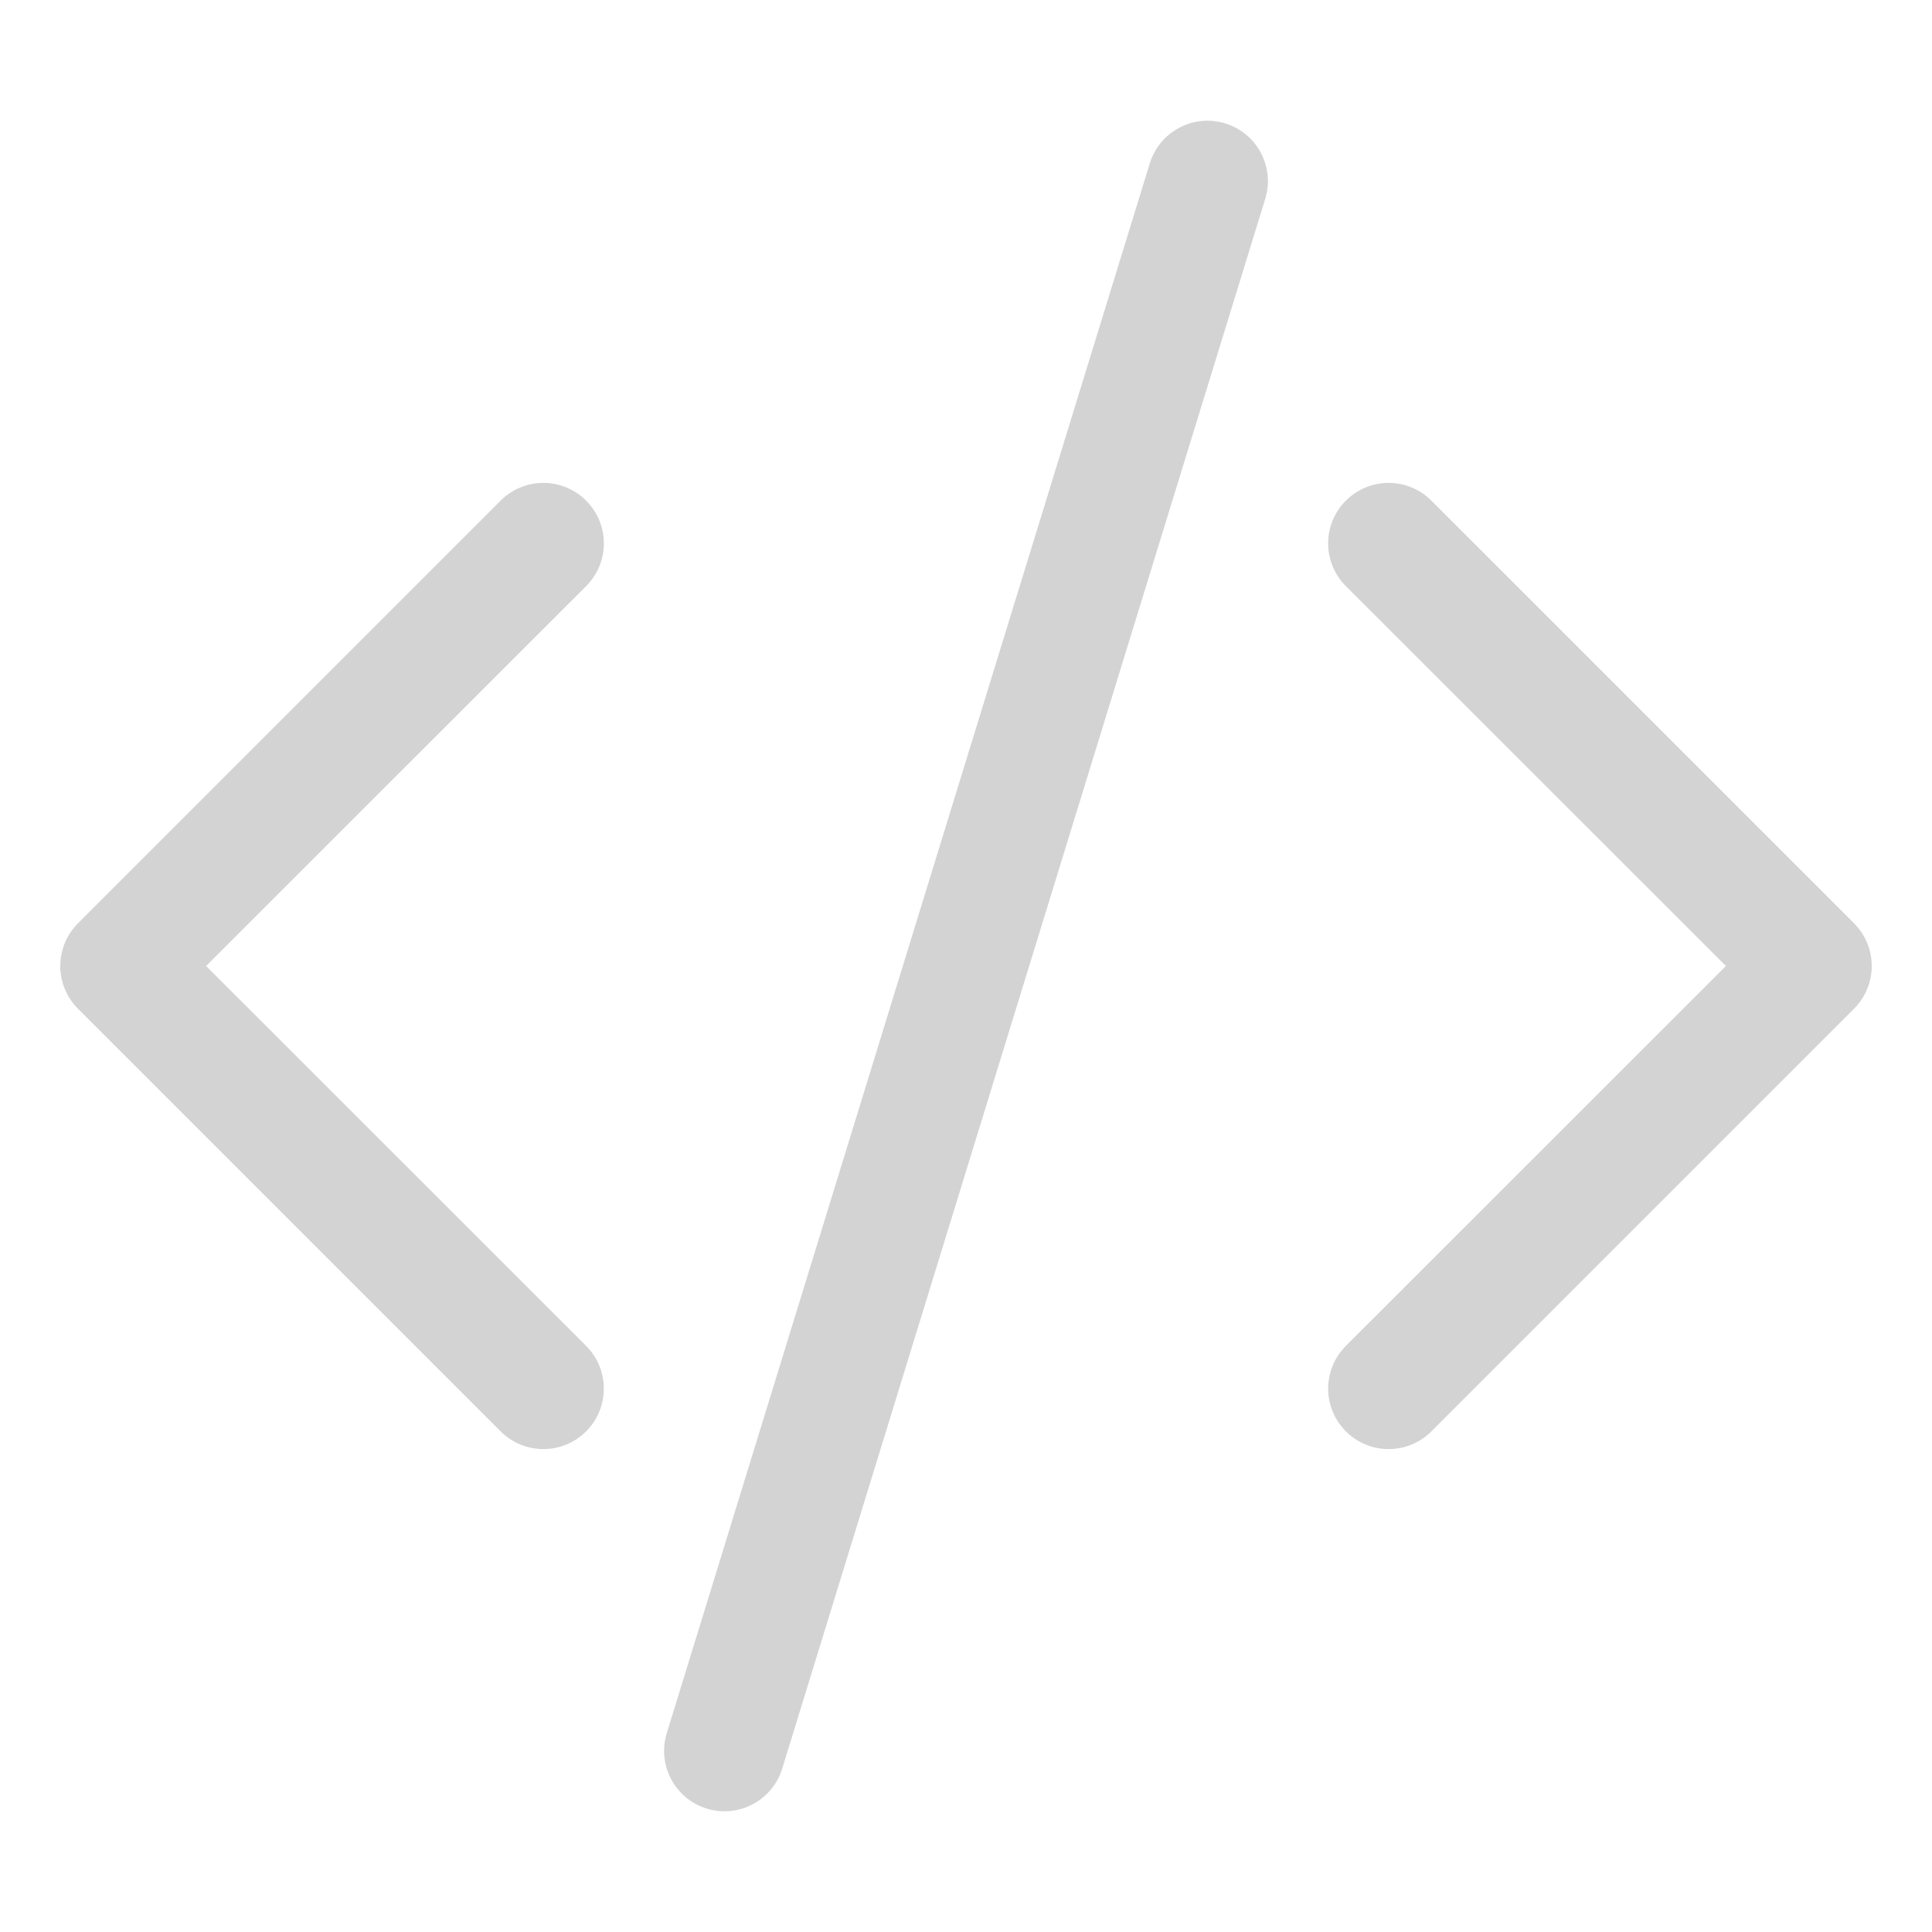
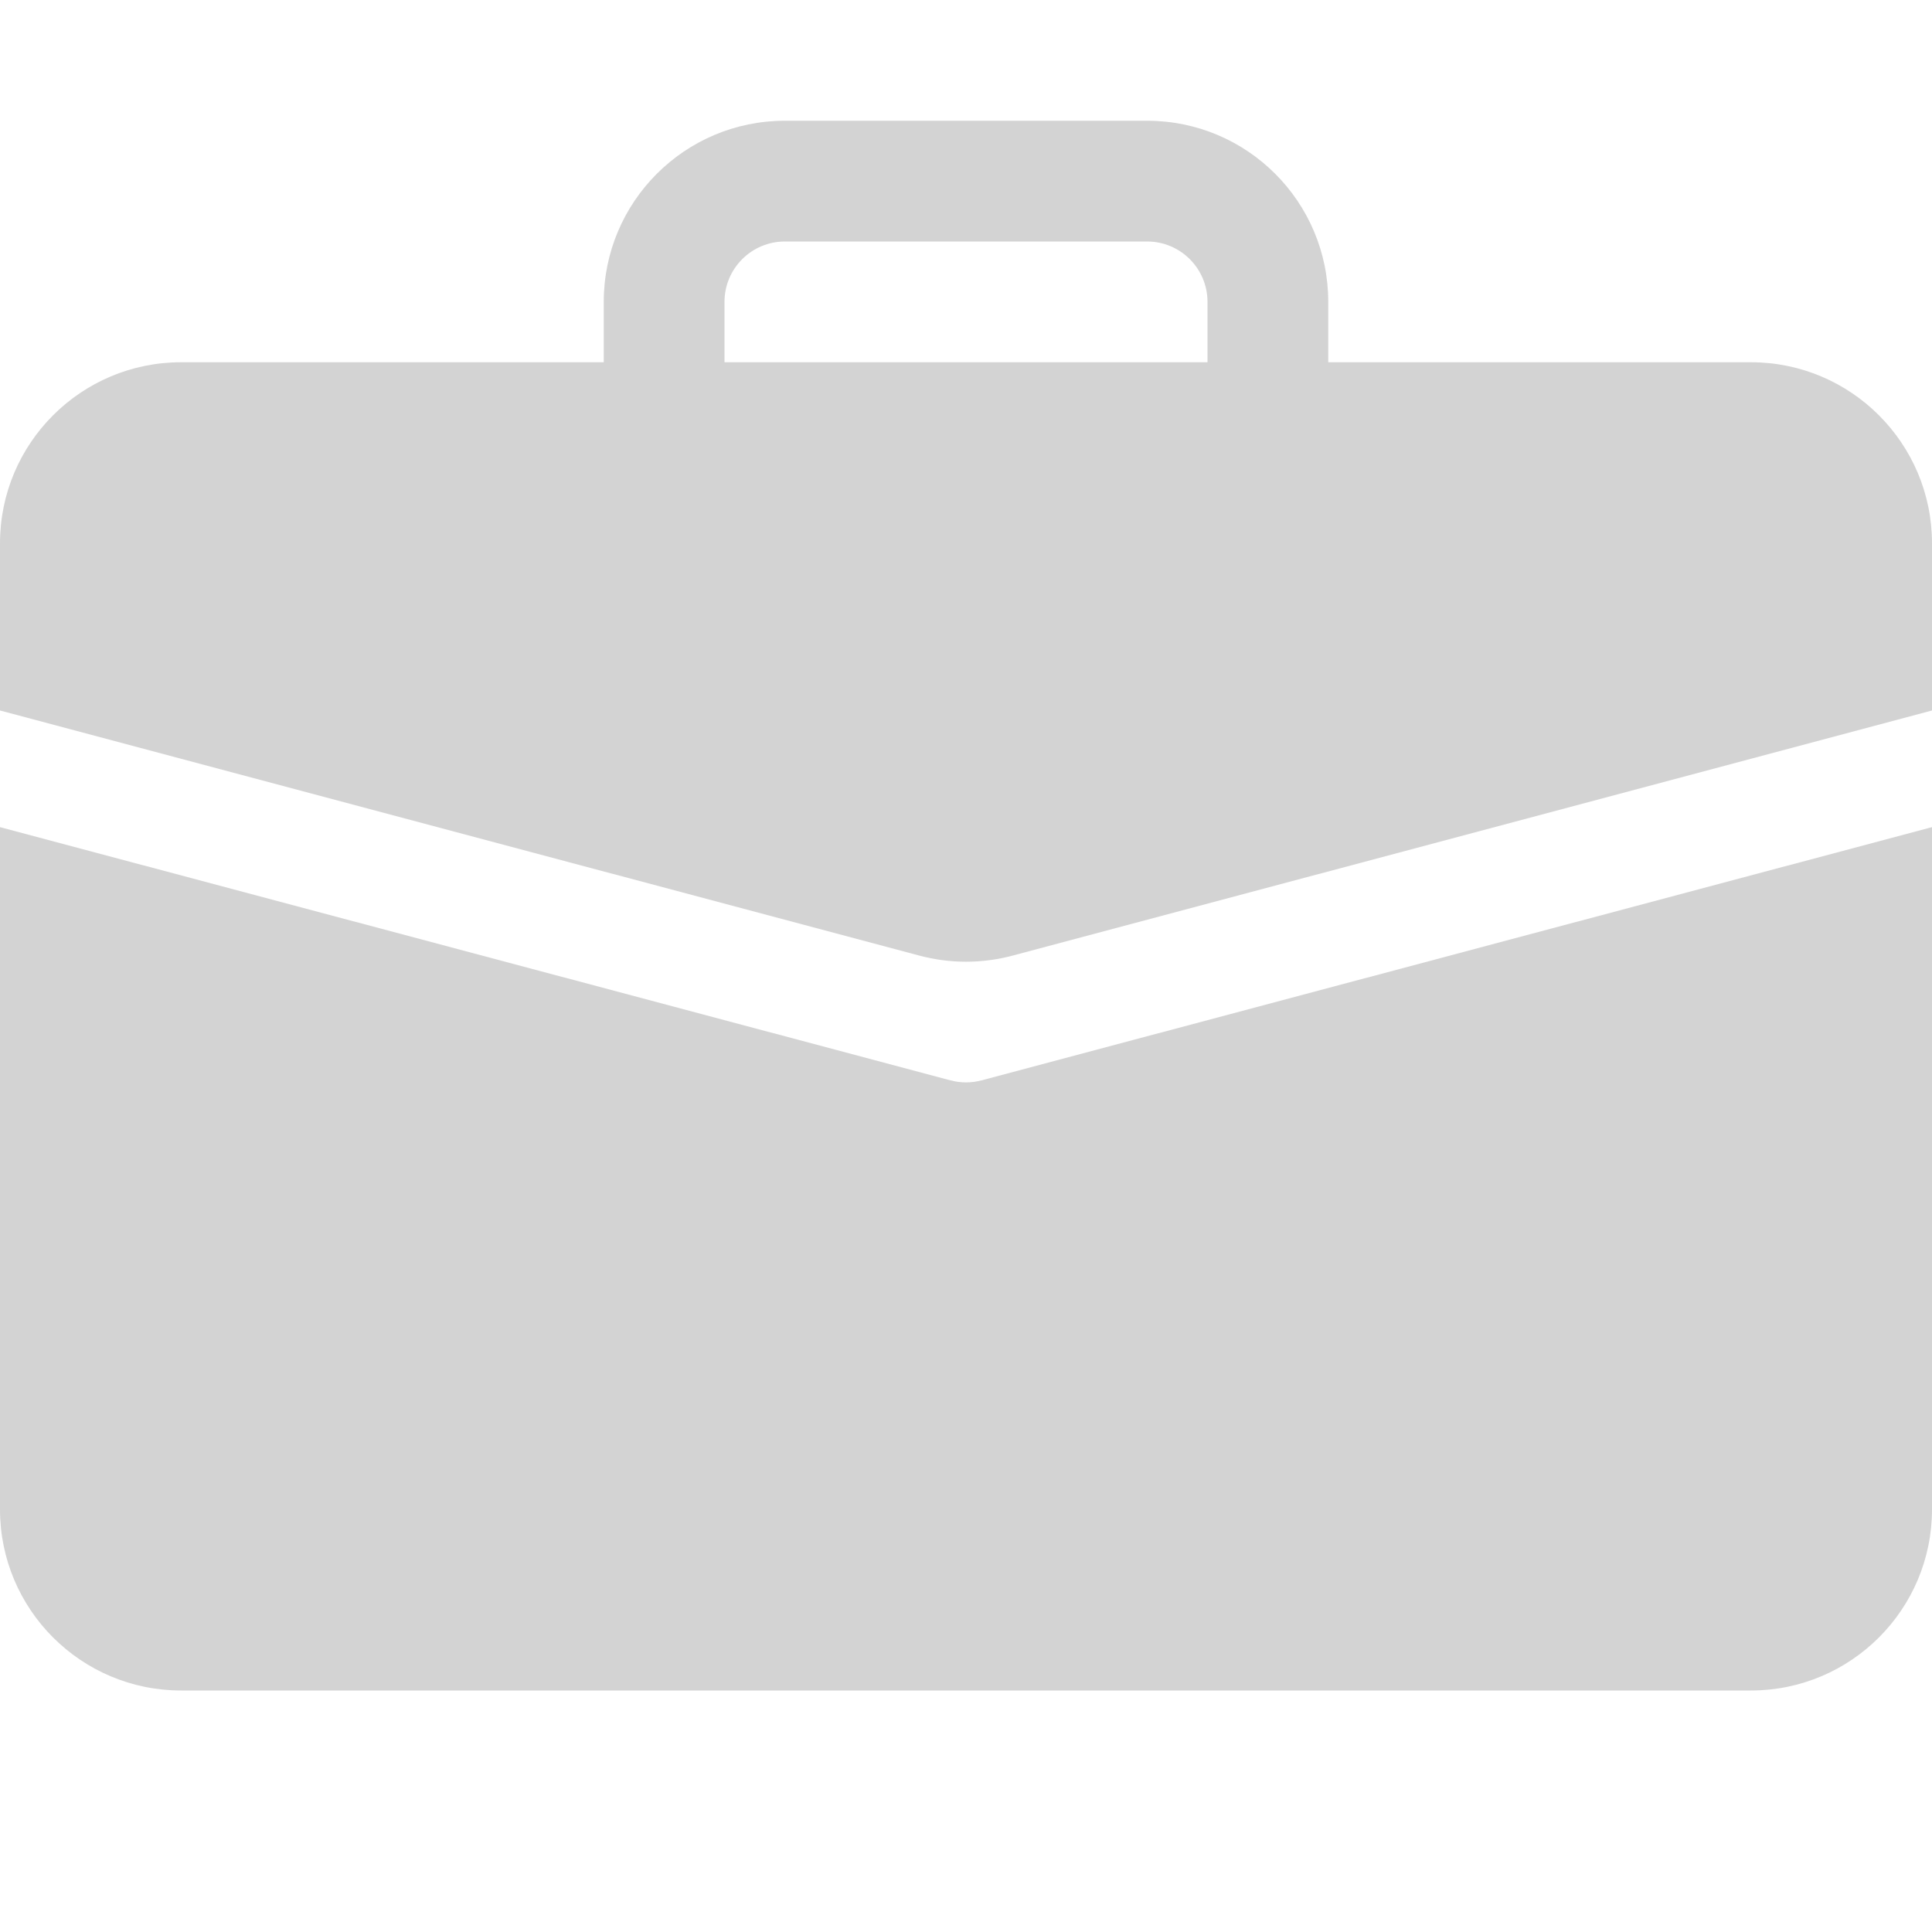
- <svg xmlns="http://www.w3.org/2000/svg" width="16" height="16" fill="Lightgray" class="bi bi-code-slash" viewBox="0 0 16 16">
-   <path d="M10.478 1.647a.5.5 0 1 0-.956-.294l-4 13a.5.5 0 0 0 .956.294l4-13zM4.854 4.146a.5.5 0 0 1 0 .708L1.707 8l3.147 3.146a.5.5 0 0 1-.708.708l-3.5-3.5a.5.5 0 0 1 0-.708l3.5-3.5a.5.5 0 0 1 .708 0zm6.292 0a.5.5 0 0 0 0 .708L14.293 8l-3.147 3.146a.5.5 0 0 0 .708.708l3.5-3.5a.5.5 0 0 0 0-.708l-3.5-3.5a.5.5 0 0 0-.708 0z" />
+ <svg xmlns="http://www.w3.org/2000/svg" width="16" height="16" fill="Lightgray" class="bi bi-briefcase-fill" viewBox="0 0 16 16">
+   <path d="M6.5 1A1.5 1.5 0 0 0 5 2.5V3H1.5A1.5 1.5 0 0 0 0 4.5v1.384l7.614 2.03a1.5 1.5 0 0 0 .772 0L16 5.884V4.5A1.5 1.5 0 0 0 14.5 3H11v-.5A1.5 1.5 0 0 0 9.5 1h-3zm0 1h3a.5.5 0 0 1 .5.5V3H6v-.5a.5.5 0 0 1 .5-.5z" />
+   <path d="M0 12.5A1.5 1.5 0 0 0 1.5 14h13a1.5 1.5 0 0 0 1.5-1.5V6.85L8.129 8.947a.5.5 0 0 1-.258 0L0 6.85v5.65z" />
</svg>
